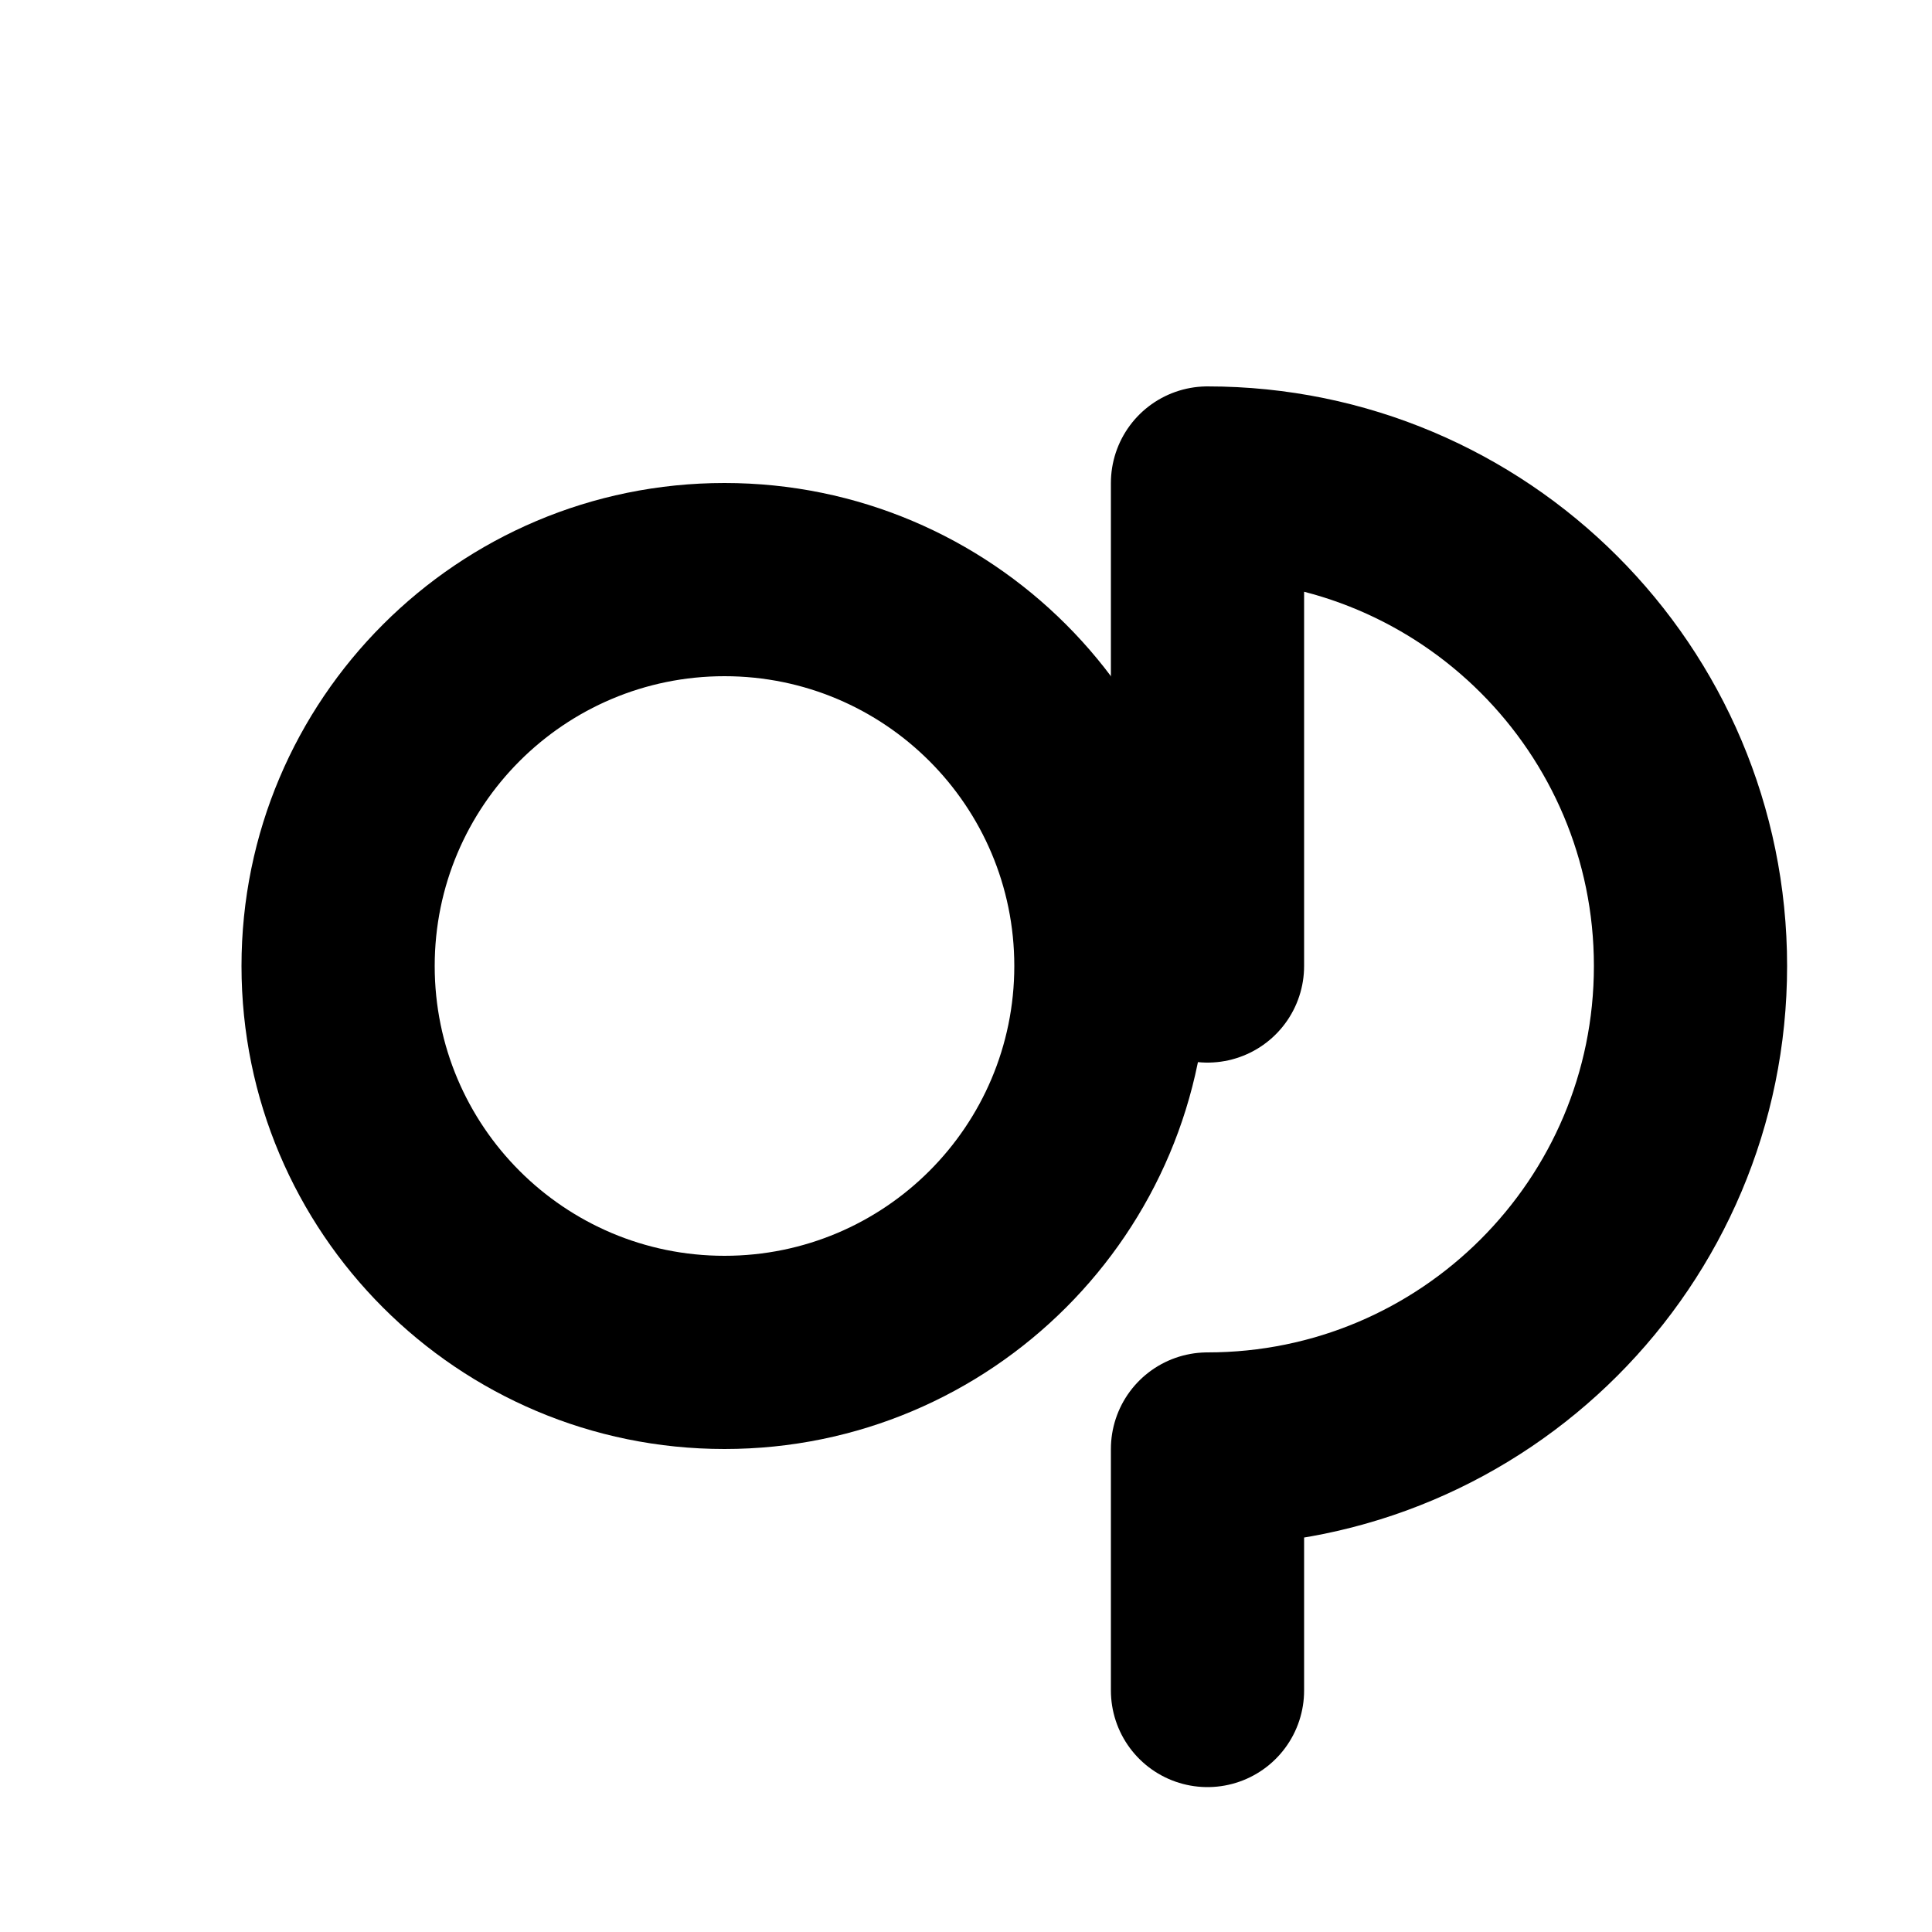
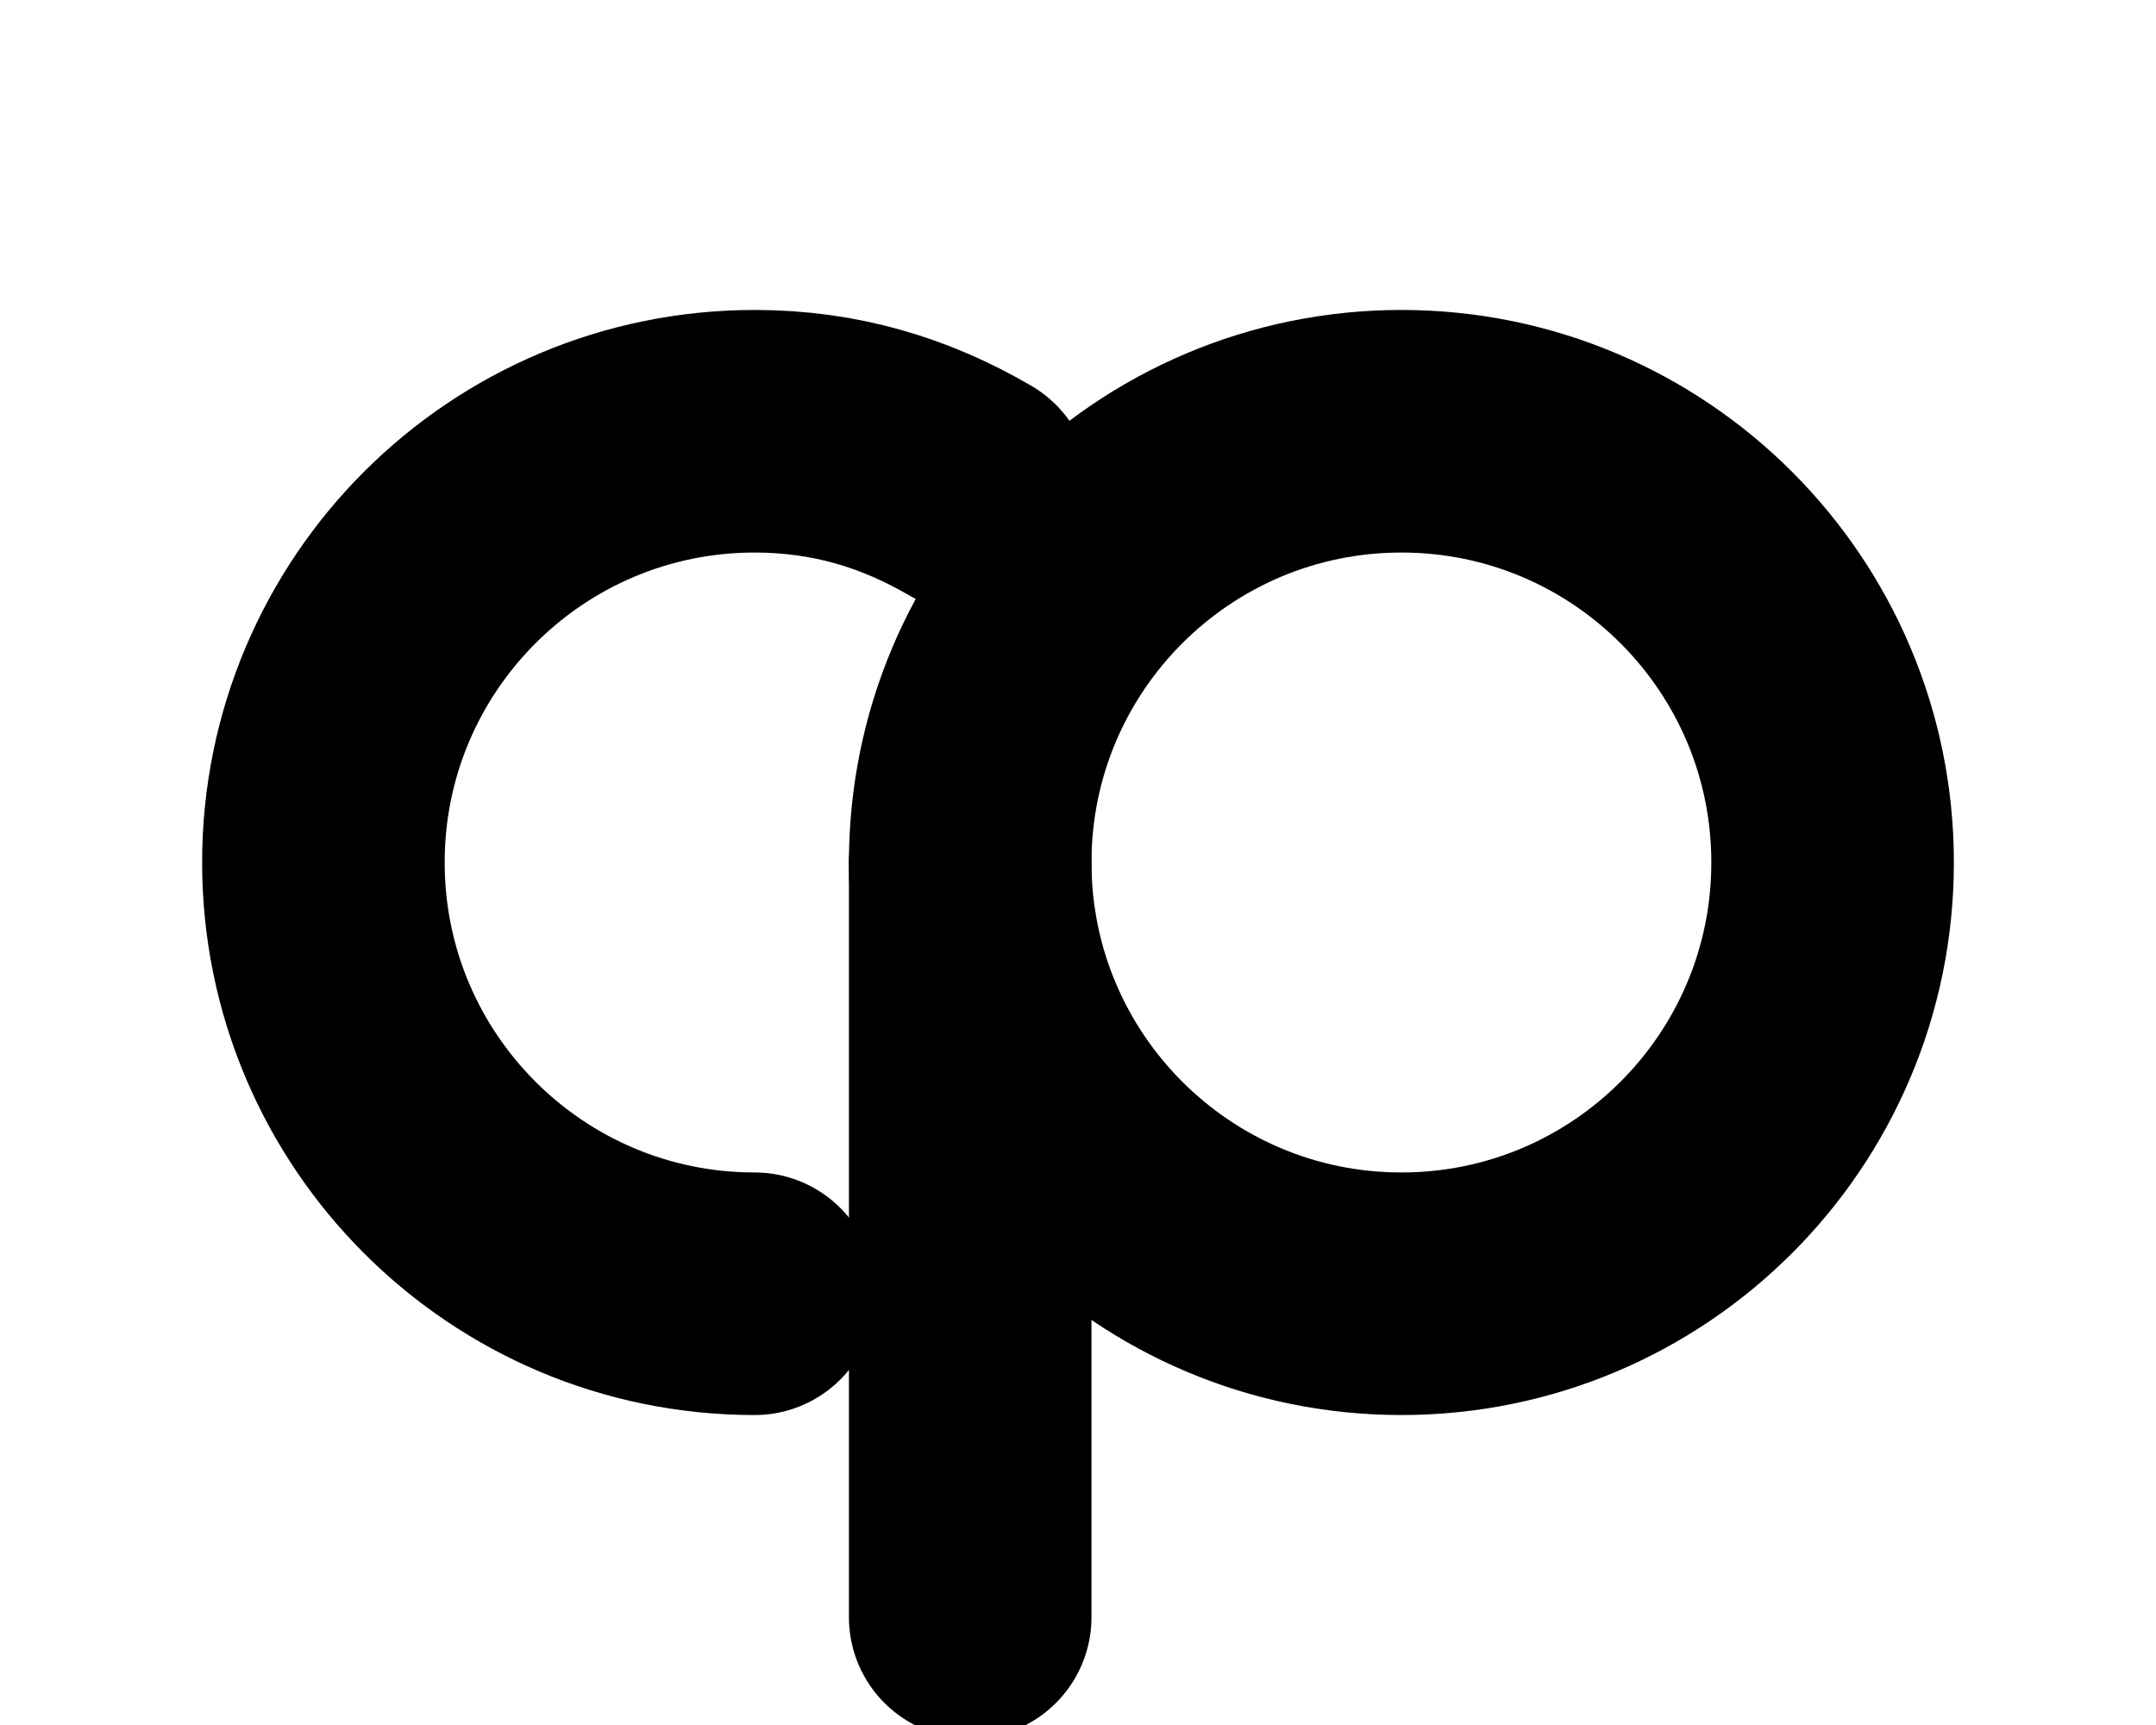
- <svg xmlns="http://www.w3.org/2000/svg" width="32" height="32" viewBox="0 0 32 32" fill="none">
-   <path d="M12 24C16.418 24 20 20.418 20 16C20 11.582 16.418 8 12 8C7.582 8 4 11.582 4 16C4 20.418 7.582 24 12 24ZM12 11.2C14.651 11.2 16.8 13.349 16.8 16C16.8 18.651 14.651 20.8 12 20.8C9.349 20.8 7.2 18.651 7.2 16C7.2 13.349 9.349 11.2 12 11.2Z" fill="black" />
-   <path d="M20 24C24.418 24 28 20.418 28 16C28 11.582 24.418 8 20 8M20 24H20.01M20 24L20 28M20 8L20 16" stroke="black" stroke-width="3.2" stroke-linecap="round" />
+ <svg xmlns="http://www.w3.org/2000/svg" width="40" height="32" viewBox="0 0 40 32" fill="none">
+   <path d="M14 24C9.582 24 6 20.418 6 16C6 11.582 9.582 8 14 8C15.5 8 16.8 8.4 18 9.1" stroke="black" stroke-width="4.5" stroke-linecap="round" />
+   <circle cx="26" cy="16" r="8" stroke="black" stroke-width="4.5" />
+   <path d="M18 16V30" stroke="black" stroke-width="4.5" stroke-linecap="round" />
</svg>
